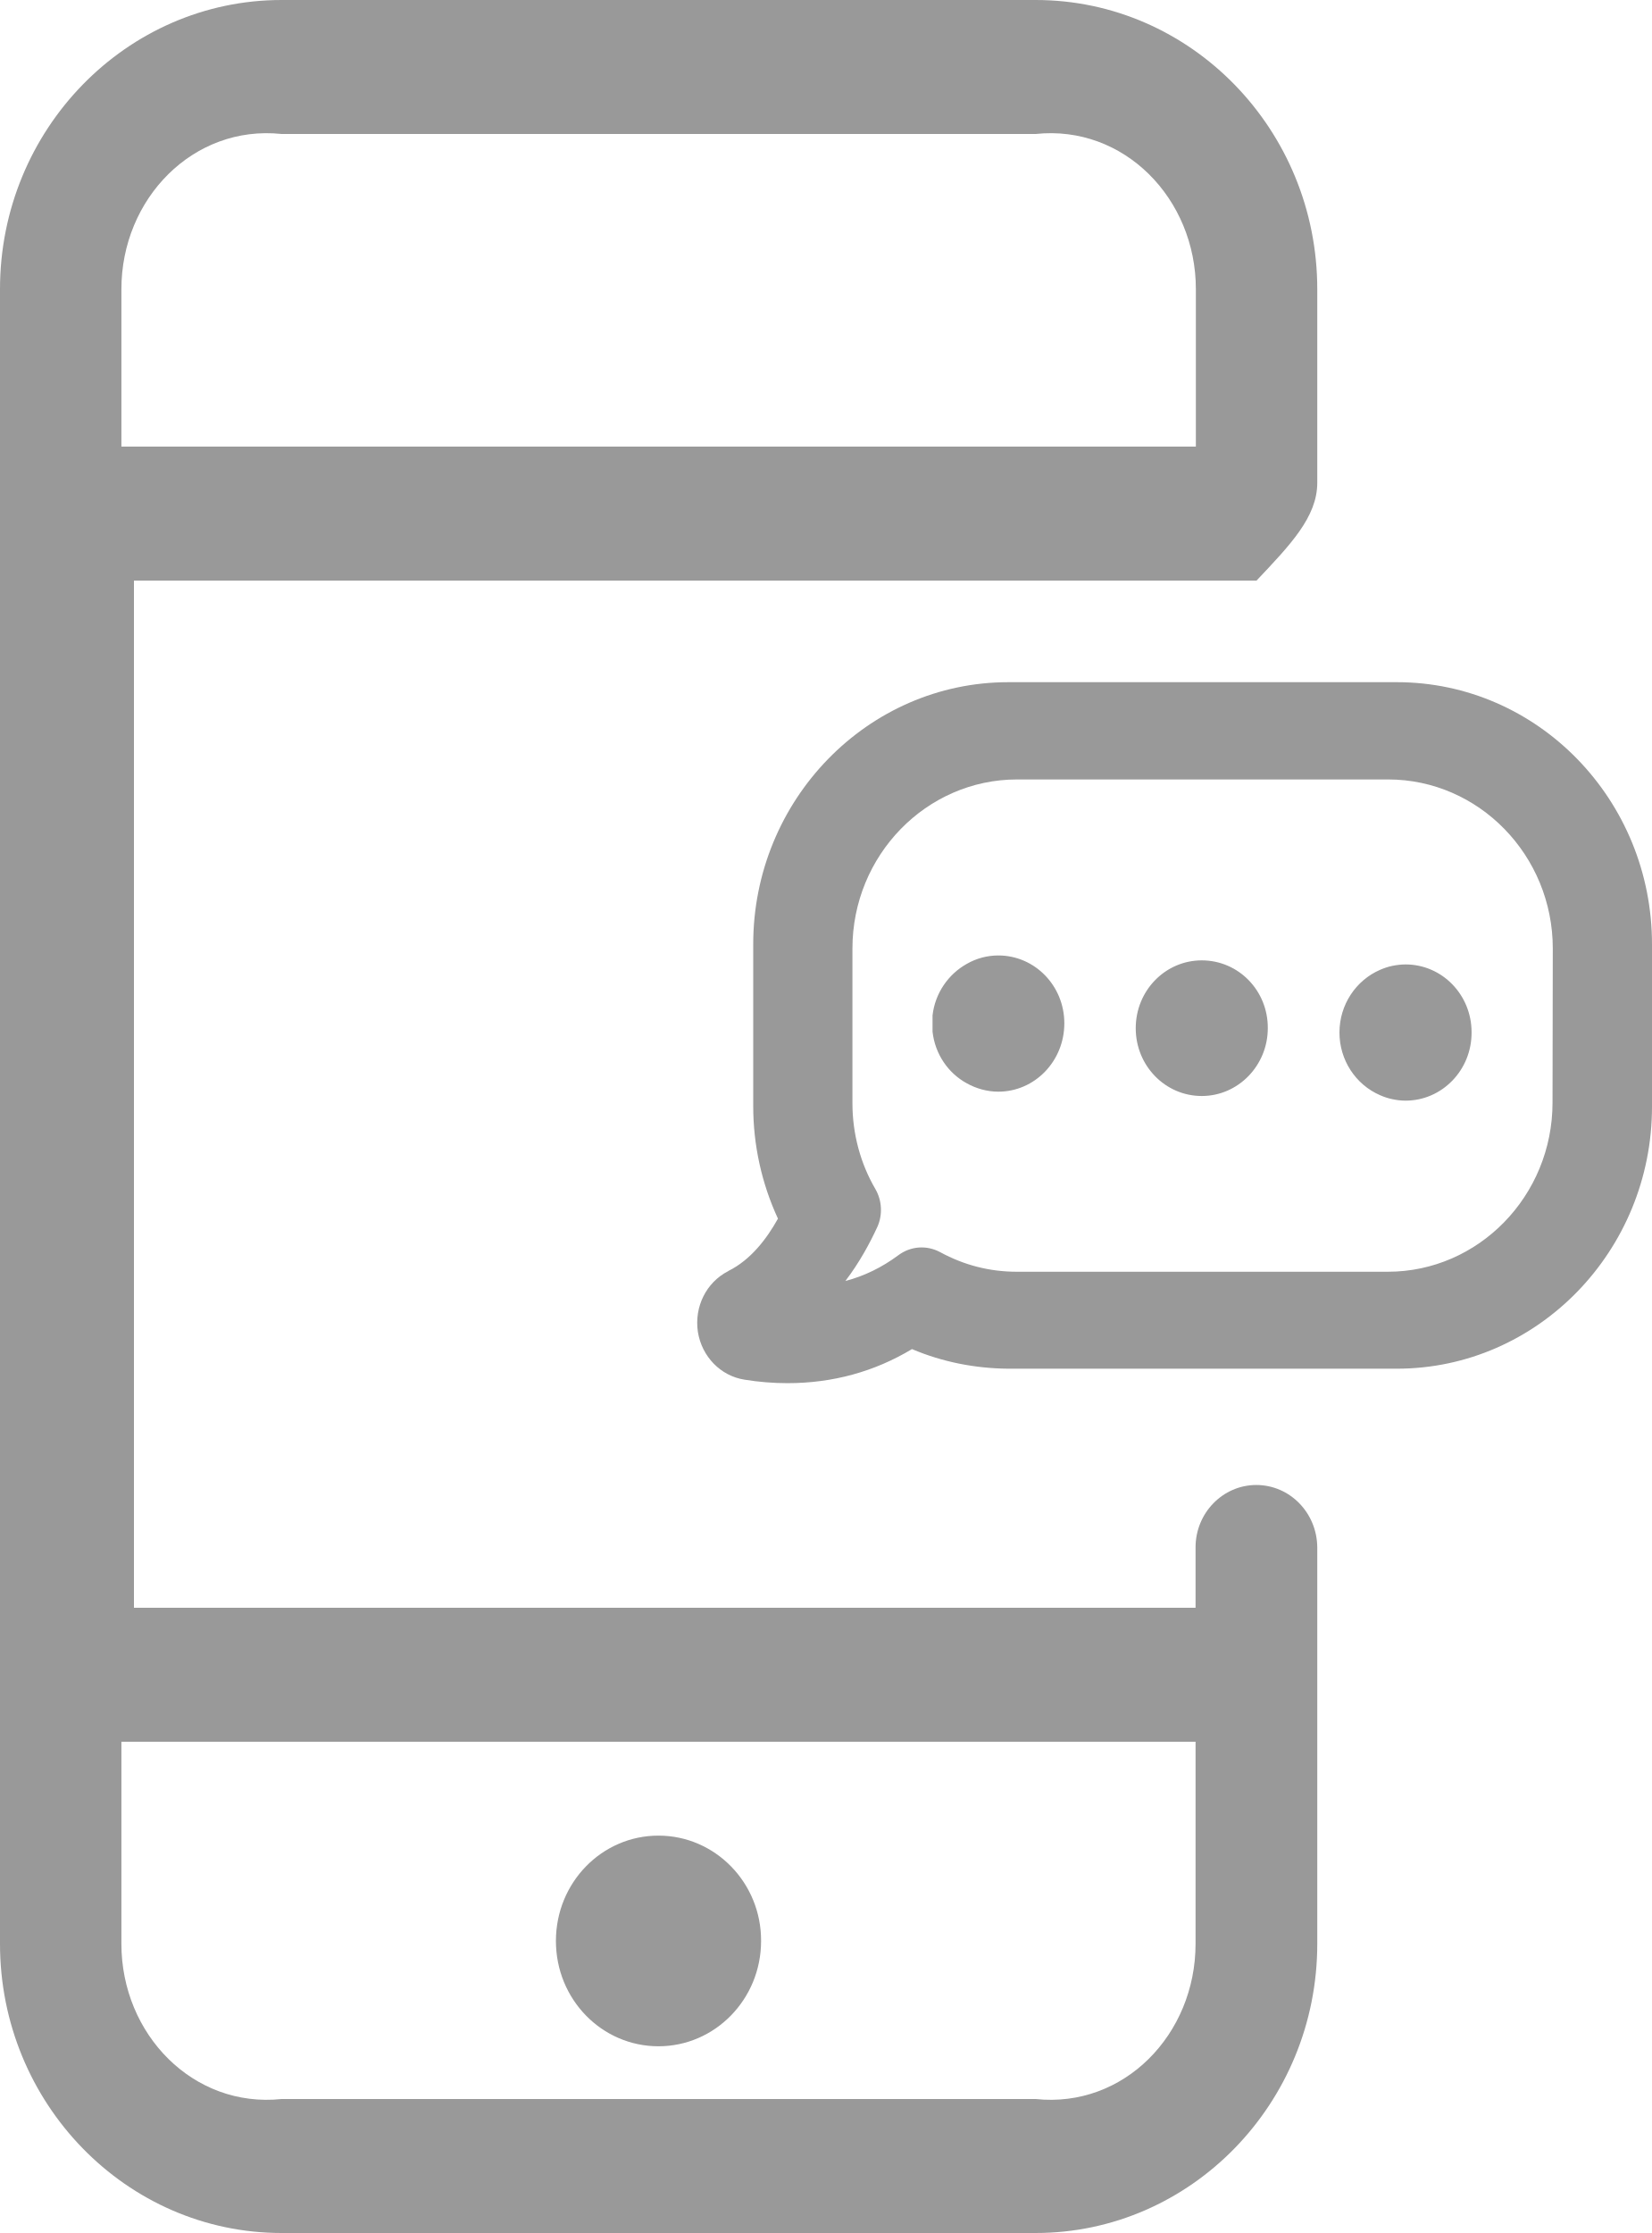
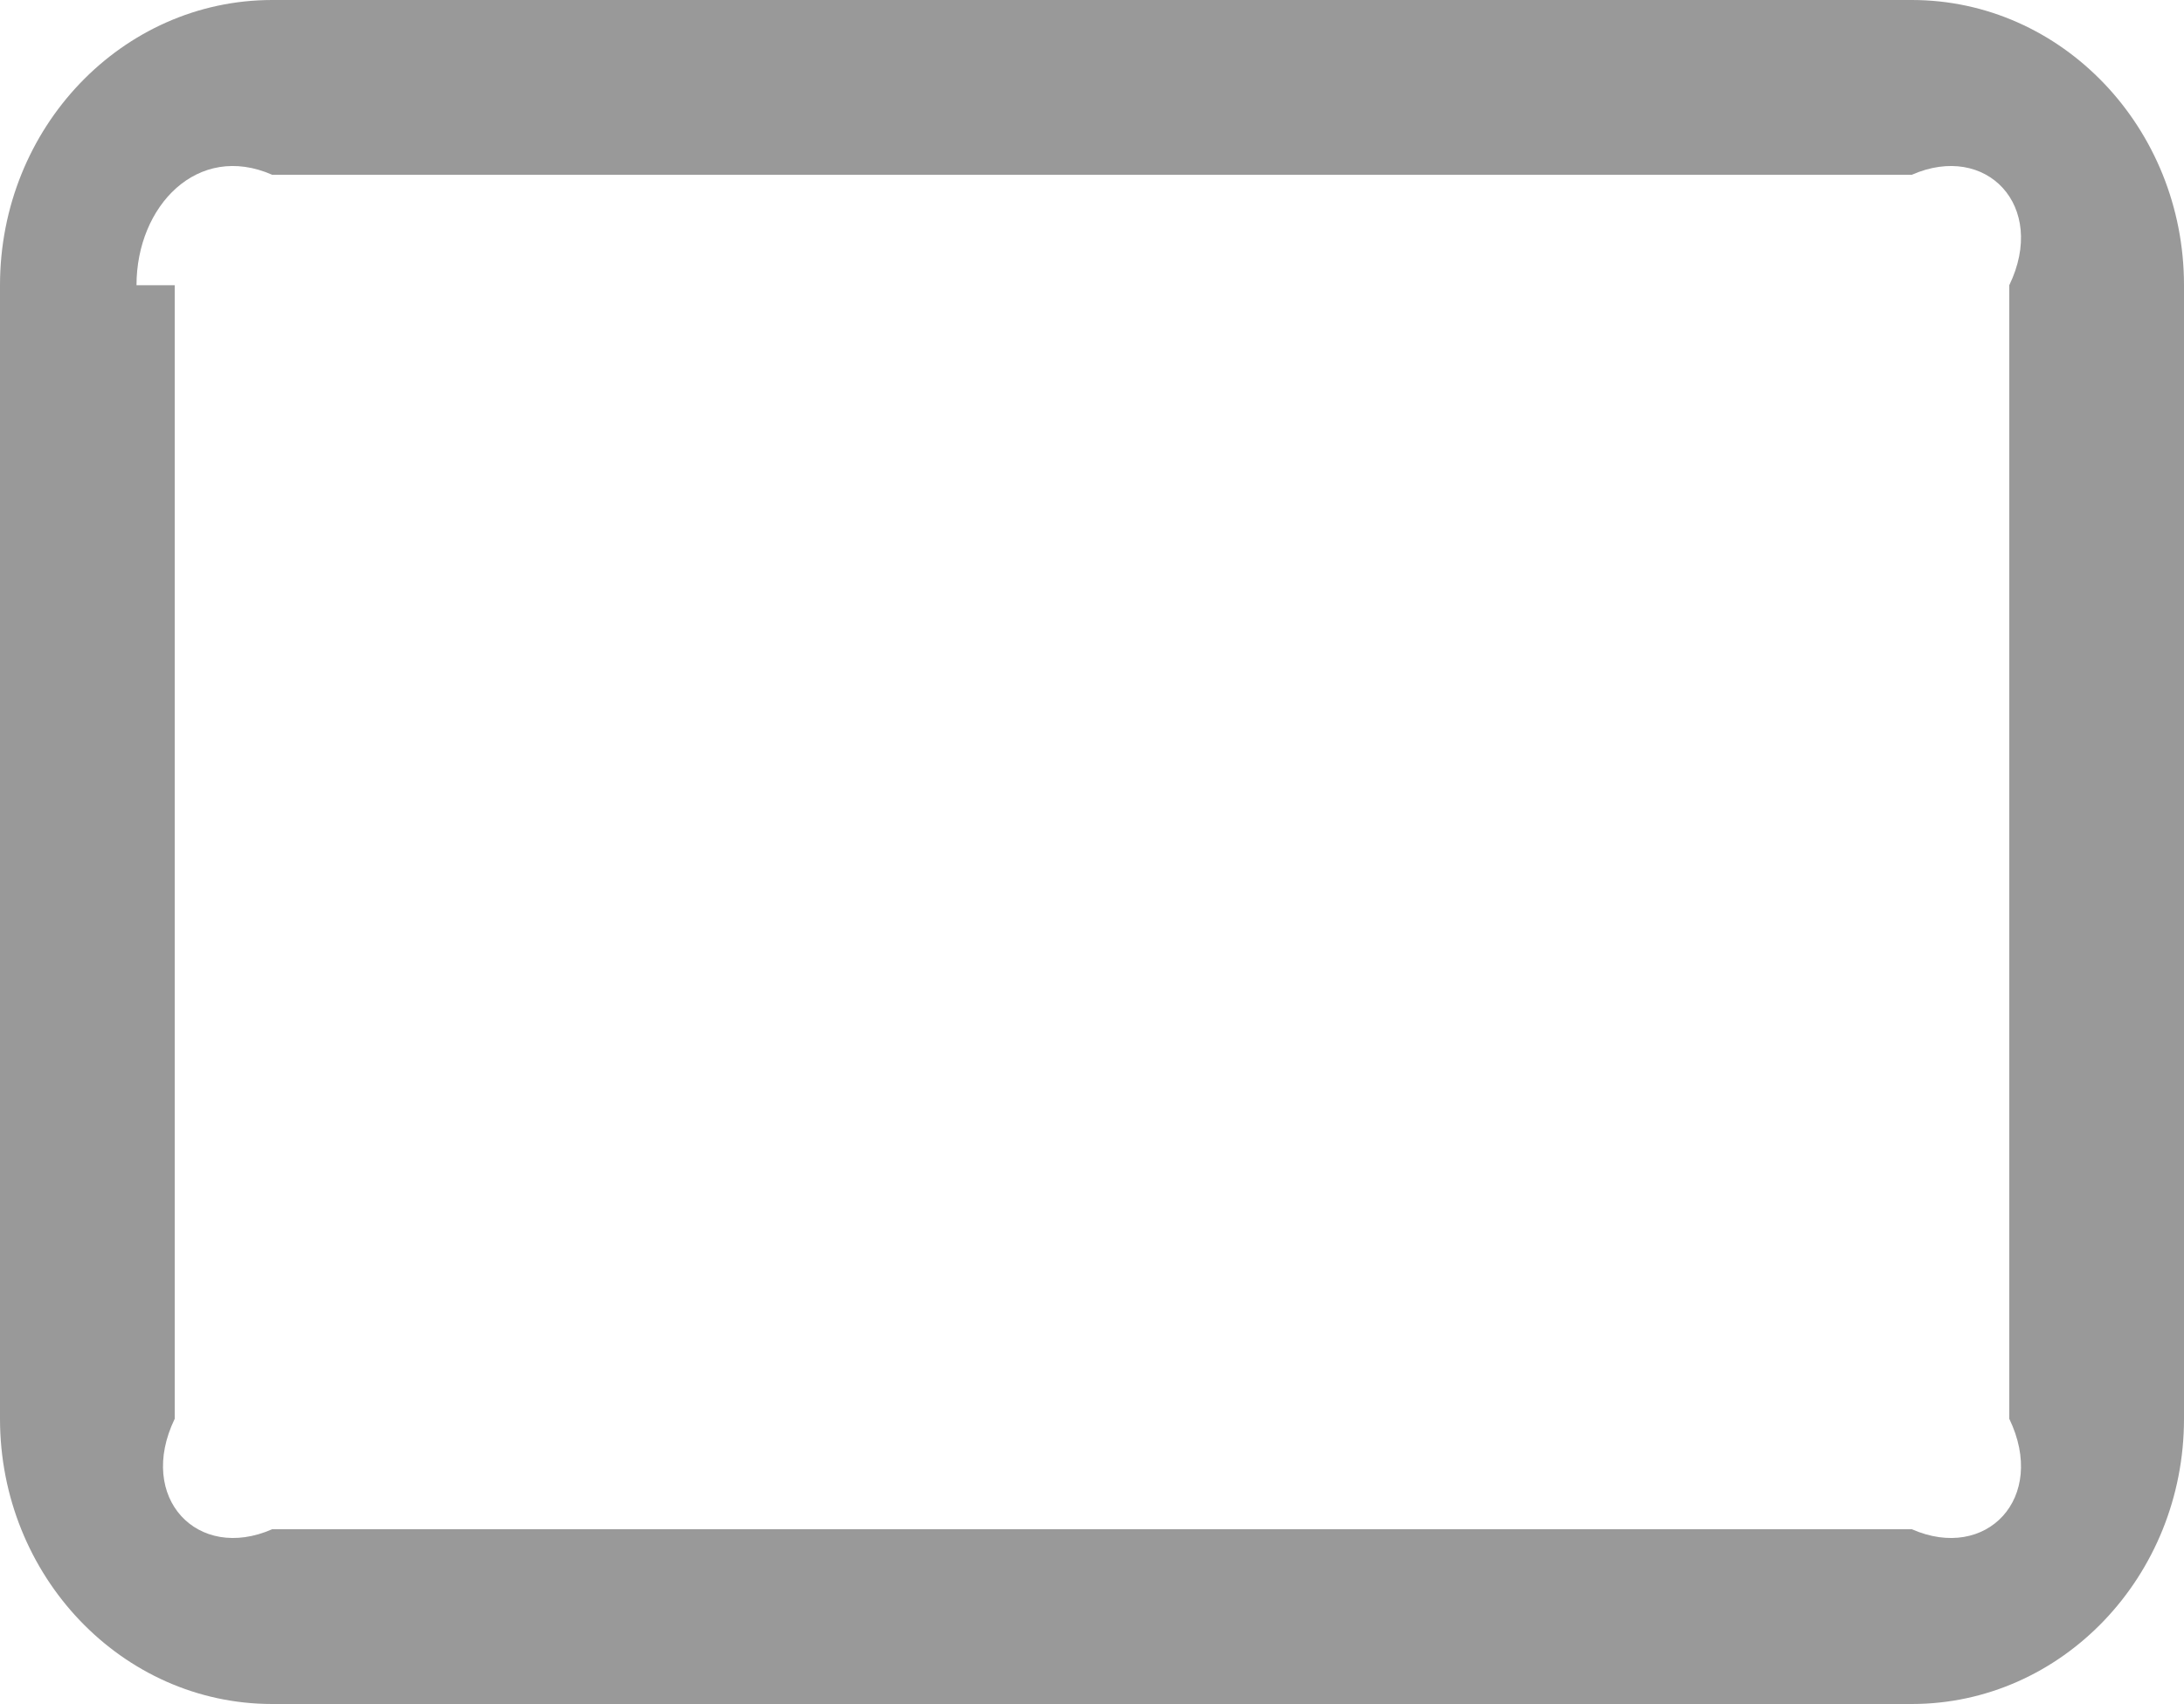
- <svg xmlns="http://www.w3.org/2000/svg" version="1.1" width="37px" height="50px">
-   <g transform="matrix(1 0 0 1 -536 -451 )">
-     <path d="M 37 21.155  C 37.006 17.905  34.438 15.275  31.284 15.275  L 22.585 15.275  C 19.432 15.275  16.87 17.912  16.87 21.142  L 16.87 24.767  C 16.87 25.64  17.059 26.499  17.424 27.287  C 17.172 27.74  16.813 28.211  16.316 28.457  L 16.309 28.463  C 15.818 28.715  15.548 29.258  15.63 29.82  C 15.718 30.376  16.139 30.809  16.675 30.893  C 16.996 30.945  17.317 30.971  17.638 30.971  C 18.651 30.971  19.589 30.712  20.426 30.208  C 21.112 30.499  21.842 30.641  22.585 30.647  L 31.284 30.647  C 34.438 30.647  37 28.011  37 24.78  L 37 21.155  Z M 34.778 21.239  L 34.772 24.69  C 34.772 26.777  33.116 28.476  31.083 28.476  L 22.774 28.476  C 22.163 28.476  21.591 28.328  21.056 28.037  C 20.753 27.875  20.395 27.901  20.118 28.108  C 19.753 28.379  19.356 28.573  18.934 28.683  C 19.249 28.27  19.482 27.837  19.652 27.468  C 19.772 27.197  19.753 26.88  19.608 26.628  C 19.268 26.047  19.092 25.381  19.092 24.703  L 19.092 21.239  C 19.092 19.152  20.747 17.453  22.78 17.453  L 31.089 17.453  C 33.122 17.453  34.778 19.152  34.778 21.239  Z M 23.838 22.913  C 23.838 22.073  23.177 21.394  22.359 21.394  C 22.113 21.394  21.868 21.459  21.654 21.582  C 21.238 21.814  20.942 22.241  20.886 22.738  L 20.886 23.1  C 20.942 23.604  21.238 24.031  21.654 24.257  C 21.861 24.373  22.107 24.444  22.359 24.444  C 23.177 24.444  23.838 23.759  23.838 22.913  Z M 28.395 23.023  C 28.401 22.183  27.741 21.504  26.916 21.504  C 26.098 21.504  25.437 22.183  25.437 23.023  C 25.437 23.863  26.098 24.541  26.916 24.541  C 27.734 24.541  28.395 23.856  28.395 23.023  Z M 32.959 23.113  C 32.959 22.273  32.298 21.595  31.48 21.595  C 31.379 21.595  31.278 21.608  31.184 21.627  C 31.089 21.646  30.995 21.679  30.907 21.717  C 30.372 21.95  30 22.493  30 23.12  C 30 23.734  30.359 24.283  30.907 24.522  C 30.995 24.561  31.089 24.593  31.184 24.612  C 31.278 24.632  31.379 24.645  31.48 24.645  C 32.298 24.645  32.965 23.96  32.959 23.113  Z M 29.503 34.647  C 29.497 33.878  28.892 33.251  28.137 33.251  C 27.388 33.251  26.777 33.878  26.777 34.647  L 26.777 36  L 3 36  L 3 13  L 28.143 13  C 28.892 12.206  29.503 11.579  29.503 10.81  L 29.503 6.475  C 29.503 2.908  26.677 0  23.196 0  L 6.307 0  C 2.833 0  0 2.901  0 6.475  L 0 43.525  C 0 47.092  2.826 50  6.307 50  L 23.196 50  C 26.67 50  29.503 47.099  29.503 43.525  L 29.503 34.647  Z M 2.719 10  L 2.719 6.475  C 2.719 4.446  4.331 2.791  6.307 3  L 23.196 3  C 25.172 2.791  26.784 4.446  26.784 6.475  L 26.784 10  L 2.719 10  Z M 26.777 43.525  C 26.777 45.554  25.172 47.209  23.196 47  L 6.307 47  C 4.331 47.209  2.719 45.554  2.719 43.525  L 2.719 39  L 26.777 39  L 26.777 43.525  Z M 17.046 43.461  C 17.052 42.162  16.02 41.102  14.748 41.102  C 13.477 41.102  12.451 42.156  12.451 43.461  C 12.451 44.766  13.477 45.819  14.748 45.819  C 16.014 45.819  17.046 44.766  17.046 43.461  Z " fill-rule="nonzero" fill="#999999" stroke="none" transform="matrix(1 0 0 1 536 451 )" />
+ <svg xmlns="http://www.w3.org/2000/svg" version="1.1" width="50px" height="39px">
+   <g transform="matrix(1 0 0 1 -643 -455 )">
+     <path d="M 3.125 6.528  L 4 6.528  L 4 32.472  C 3.125 34.283  4.524 35.75  6.231 35  L 43.769 35  C 45.476 35.75  46.875 34.285  46 32.472  L 46 6.528  C 46.875 4.717  45.476 3.25  43.769 4  L 6.231 4  C 4.524 3.25  3.125 4.715  3.125 6.528  Z M 0 6.528  C 0 2.923  2.795 0  6.231 0  L 43.769 0  C 47.21 0  50 2.931  50 6.528  L 50 32.472  C 50 36.077  47.205 39  43.769 39  L 6.231 39  C 2.79 39  0 36.069  0 32.472  L 0 6.528  Z " fill-rule="nonzero" fill="#999999" stroke="none" transform="matrix(1 0 0 1 643 455 )" />
  </g>
</svg>
